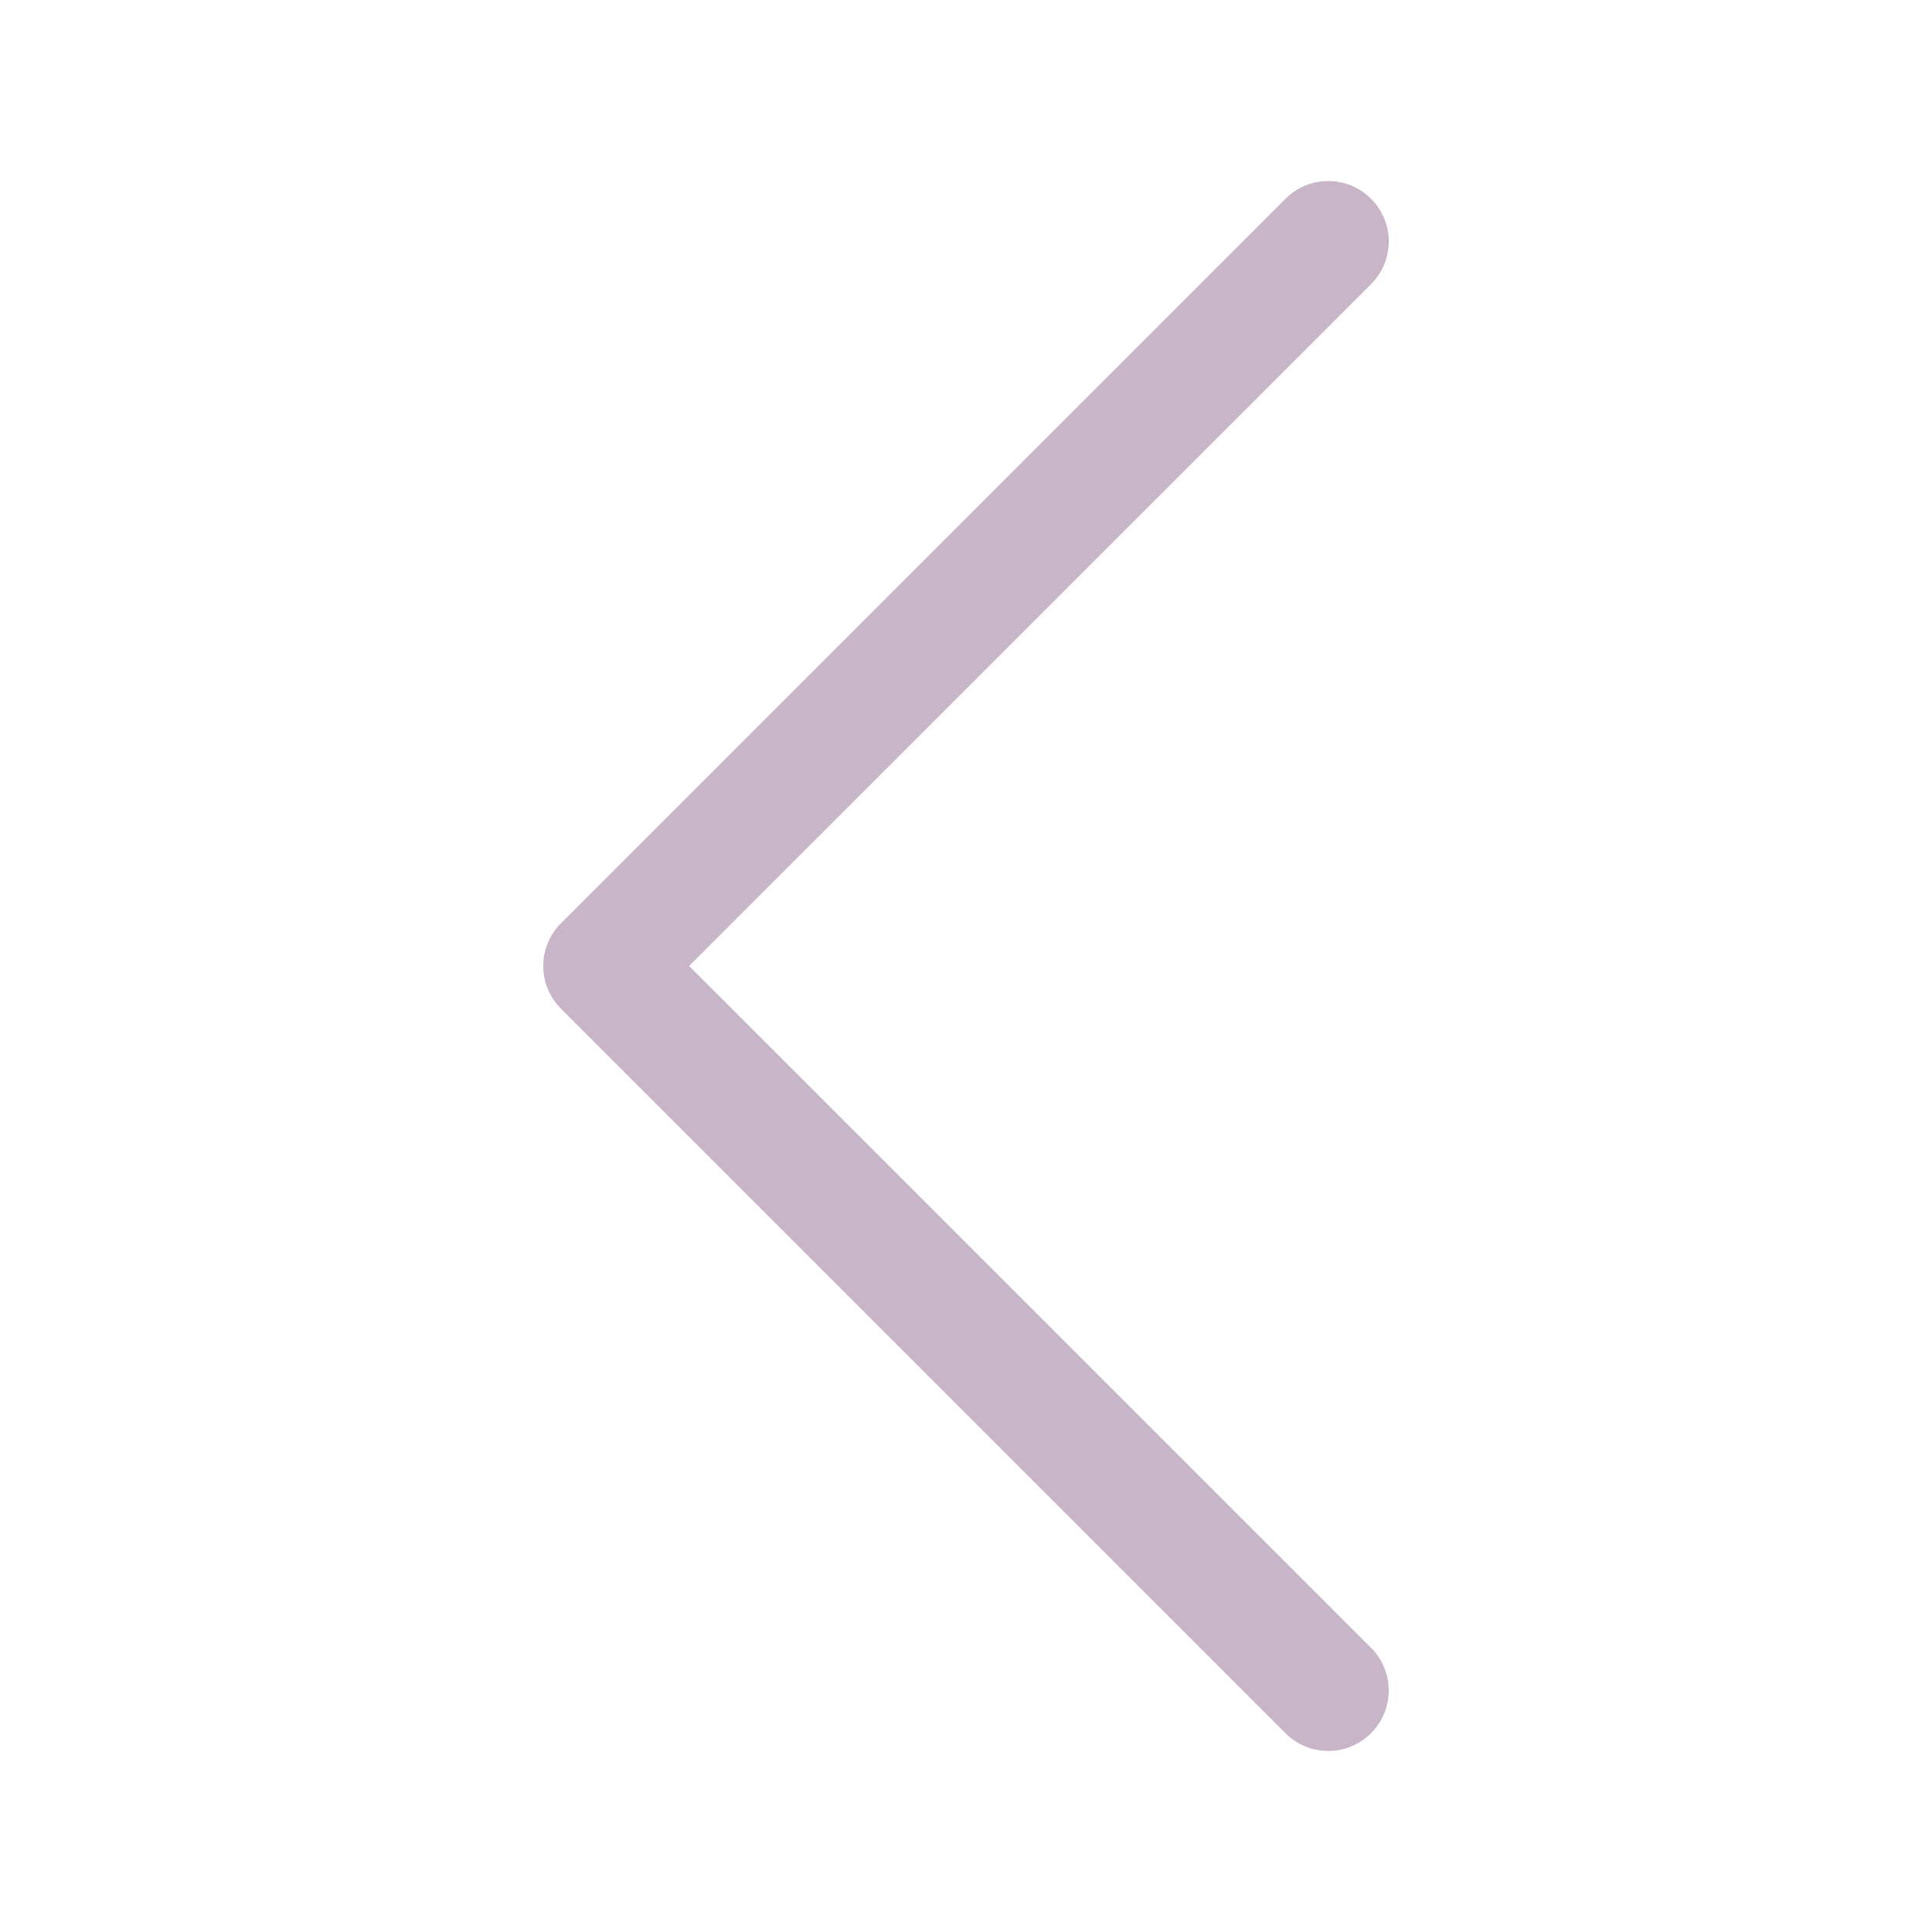
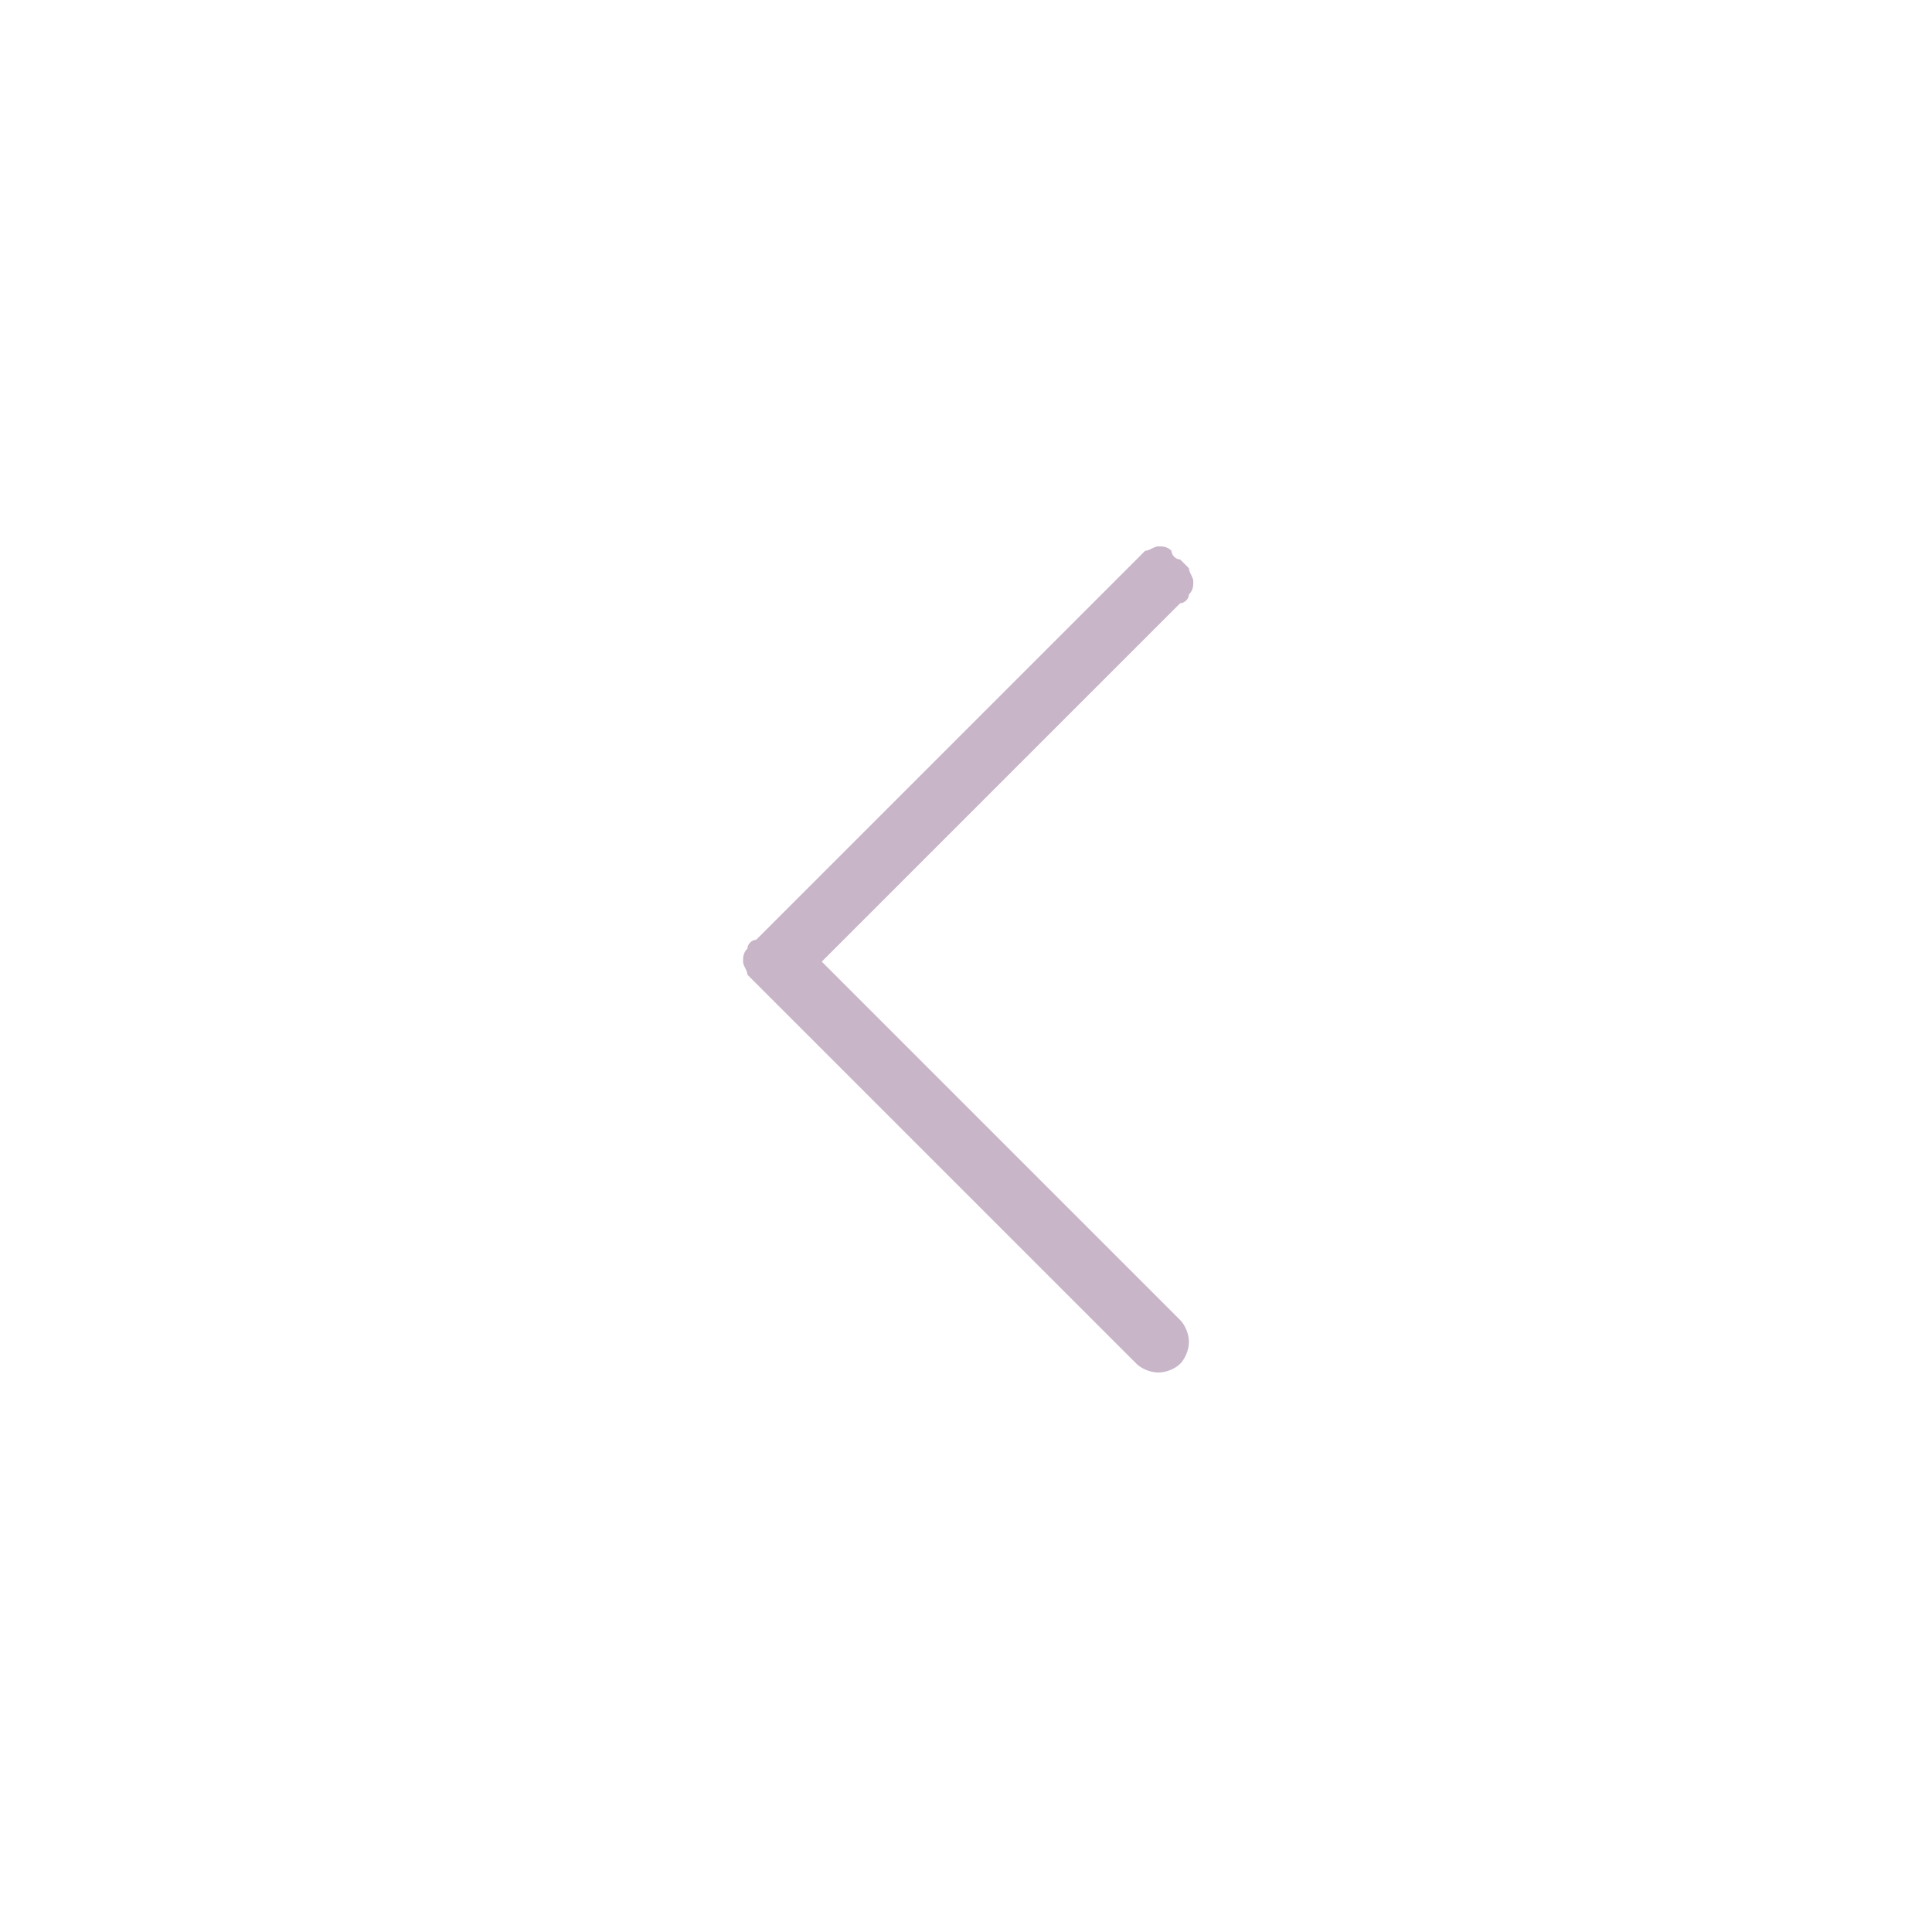
- <svg xmlns="http://www.w3.org/2000/svg" width="42" height="42" viewBox="0 0 42 42" fill="none">
-   <path fill-rule="evenodd" clip-rule="evenodd" d="M29.804 4.321C29.926 4.443 30.023 4.587 30.09 4.747C30.156 4.906 30.19 5.077 30.19 5.25C30.19 5.423 30.156 5.593 30.09 5.753C30.023 5.912 29.926 6.057 29.804 6.179L14.981 21L29.804 35.821C30.051 36.067 30.189 36.401 30.189 36.75C30.189 37.098 30.051 37.433 29.804 37.679C29.558 37.926 29.223 38.064 28.875 38.064C28.526 38.064 28.192 37.926 27.946 37.679L12.196 21.929C12.073 21.807 11.976 21.662 11.91 21.503C11.844 21.343 11.81 21.172 11.81 21C11.81 20.827 11.844 20.656 11.91 20.497C11.976 20.337 12.073 20.193 12.196 20.071L27.946 4.321C28.068 4.198 28.212 4.101 28.372 4.035C28.531 3.969 28.702 3.935 28.875 3.935C29.047 3.935 29.218 3.969 29.378 4.035C29.537 4.101 29.682 4.198 29.804 4.321Z" fill="#C8B5C8" />
+ <svg xmlns="http://www.w3.org/2000/svg" version="1.1" id="Layer_1" x="0px" y="0px" viewBox="0 0 44.2 44.2" style="enable-background:new 0 0 44.2 44.2;" xml:space="preserve">
+   <style type="text/css">
+ 	.st0{fill-rule:evenodd;clip-rule:evenodd;fill:#C8B5C8;}
+ </style>
+   <path class="st0" d="M27,12.8c0.1,0.1,0.1,0.1,0.2,0.2c0,0.1,0.1,0.2,0.1,0.3c0,0.1,0,0.2-0.1,0.3c0,0.1-0.1,0.2-0.2,0.2l-8.2,8.2  l8.2,8.2c0.1,0.1,0.2,0.3,0.2,0.5c0,0.2-0.1,0.4-0.2,0.5c-0.1,0.1-0.3,0.2-0.5,0.2s-0.4-0.1-0.5-0.2l-8.7-8.7  c-0.1-0.1-0.1-0.1-0.2-0.2c0-0.1-0.1-0.2-0.1-0.3s0-0.2,0.1-0.3c0-0.1,0.1-0.2,0.2-0.2l8.7-8.7c0.1-0.1,0.1-0.1,0.2-0.2  c0.1,0,0.2-0.1,0.3-0.1c0.1,0,0.2,0,0.3,0.1C26.8,12.7,26.9,12.8,27,12.8z" />
</svg>
